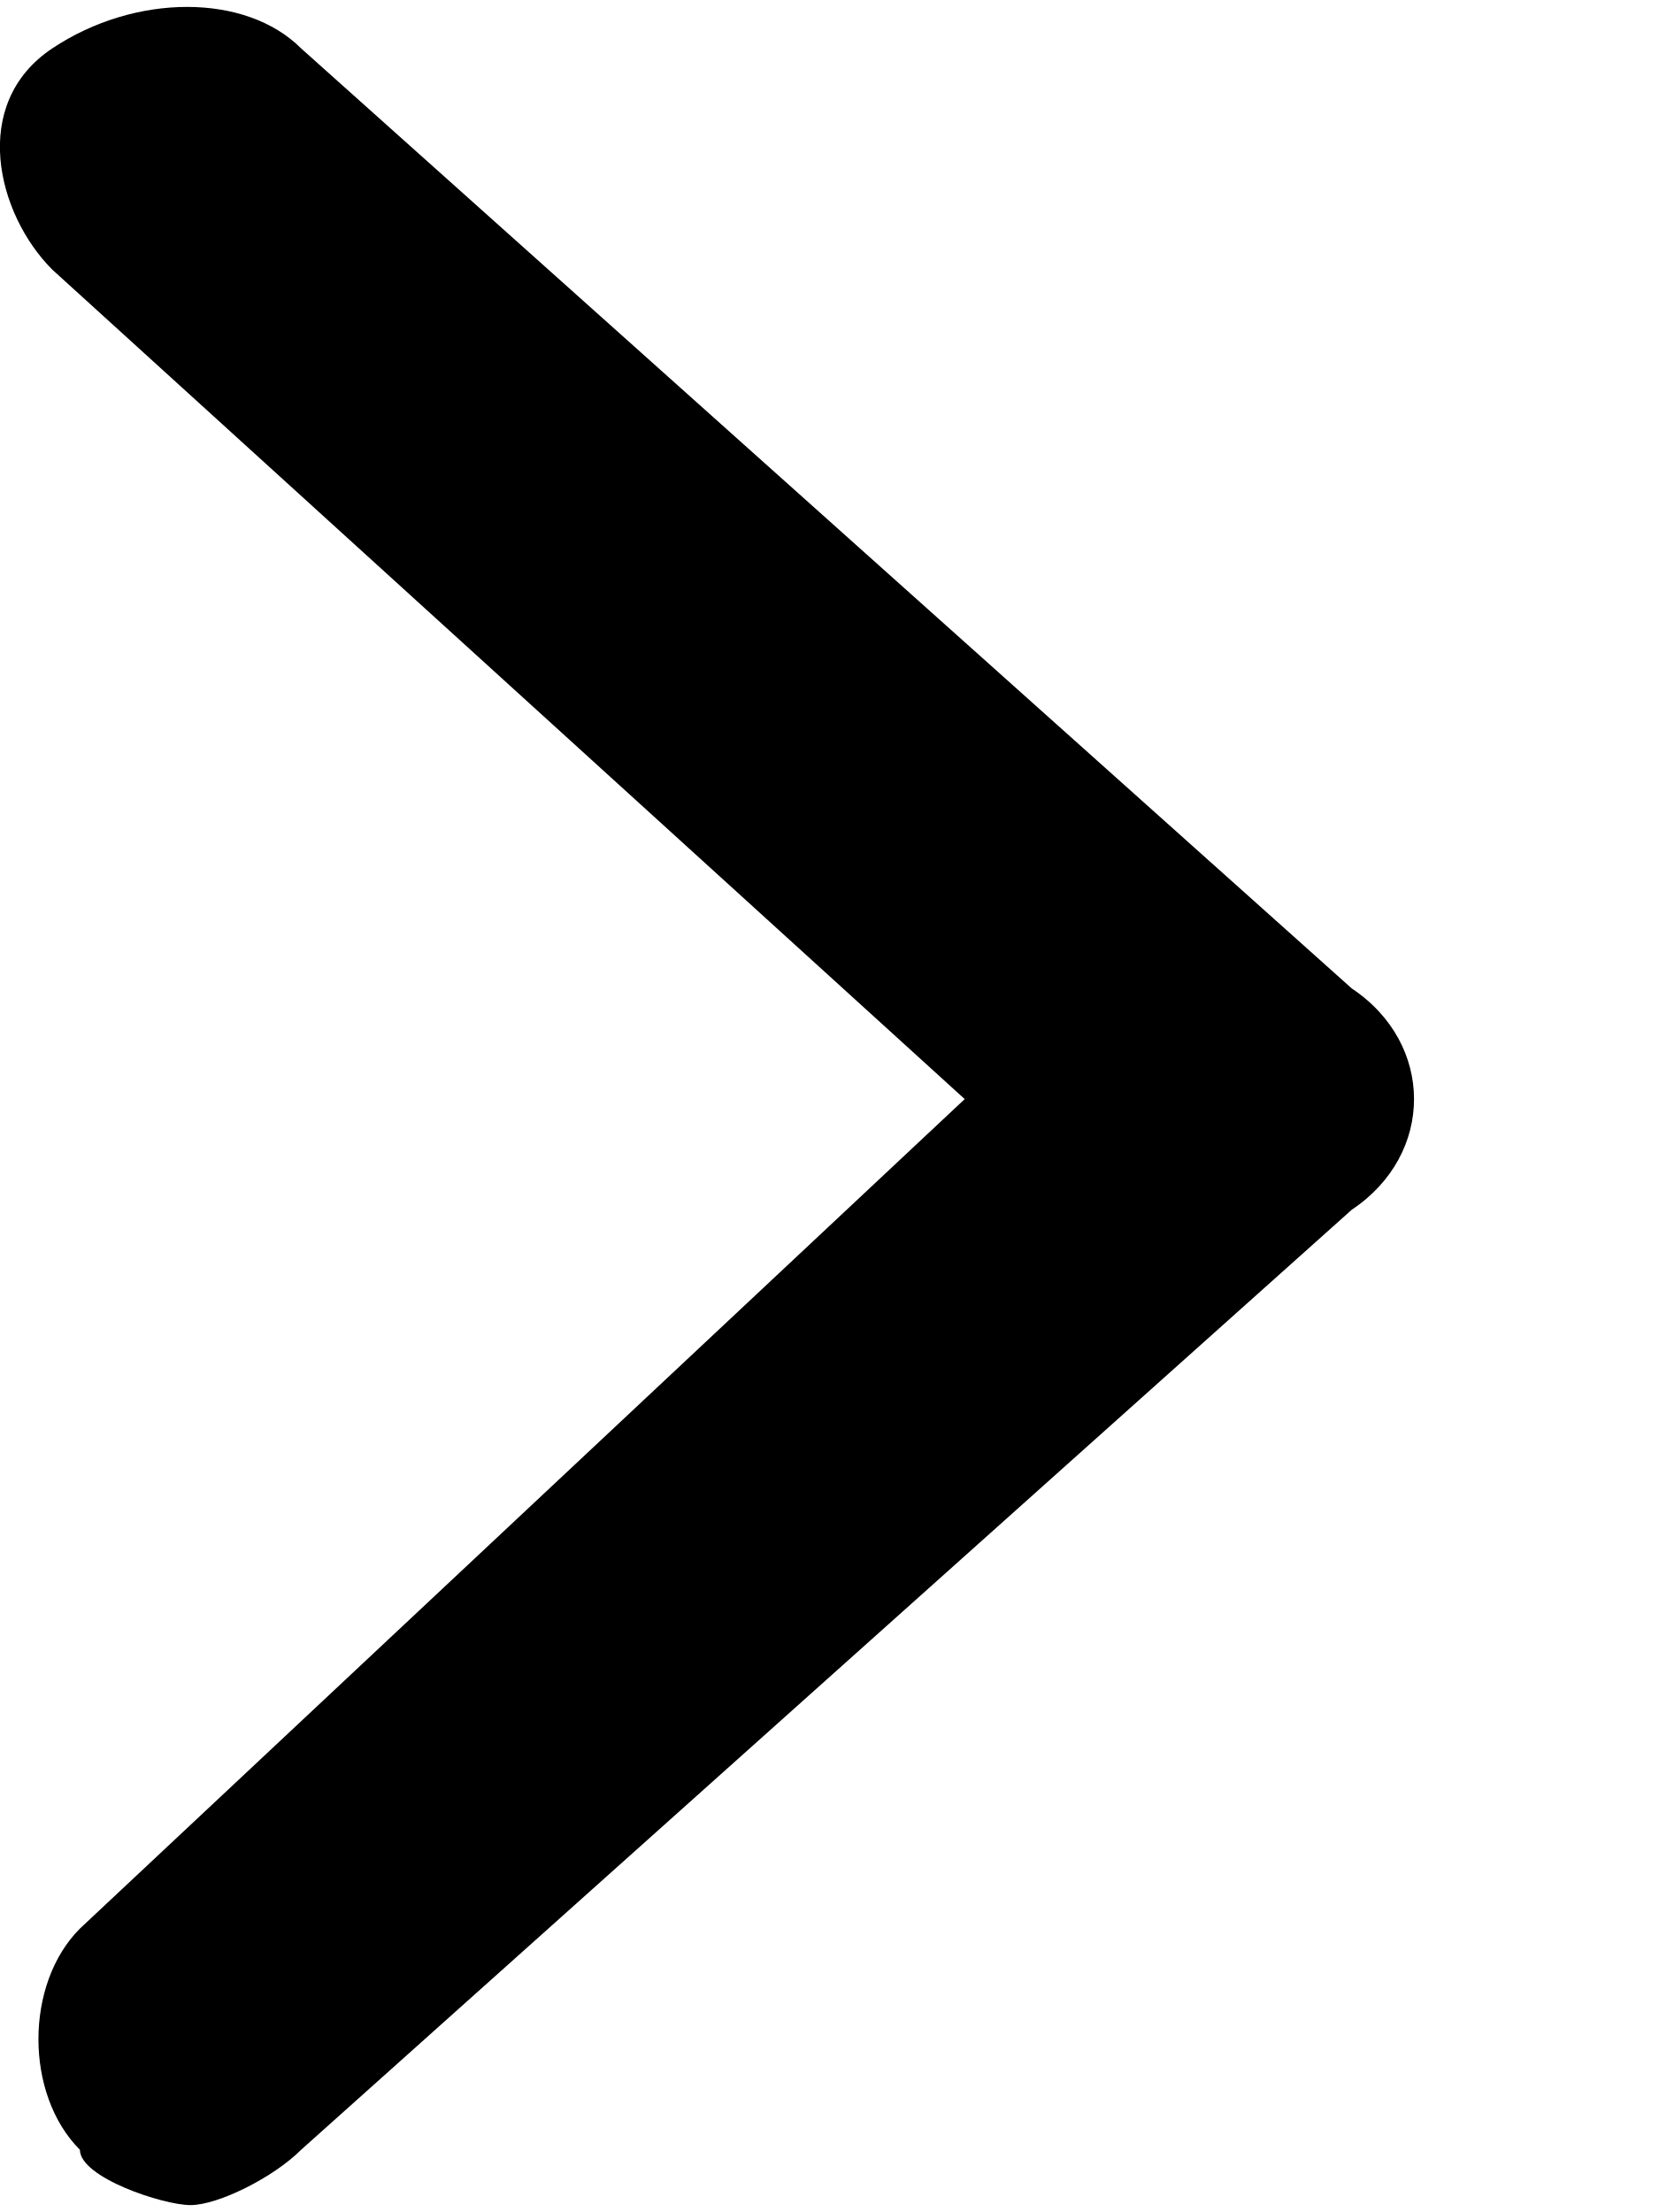
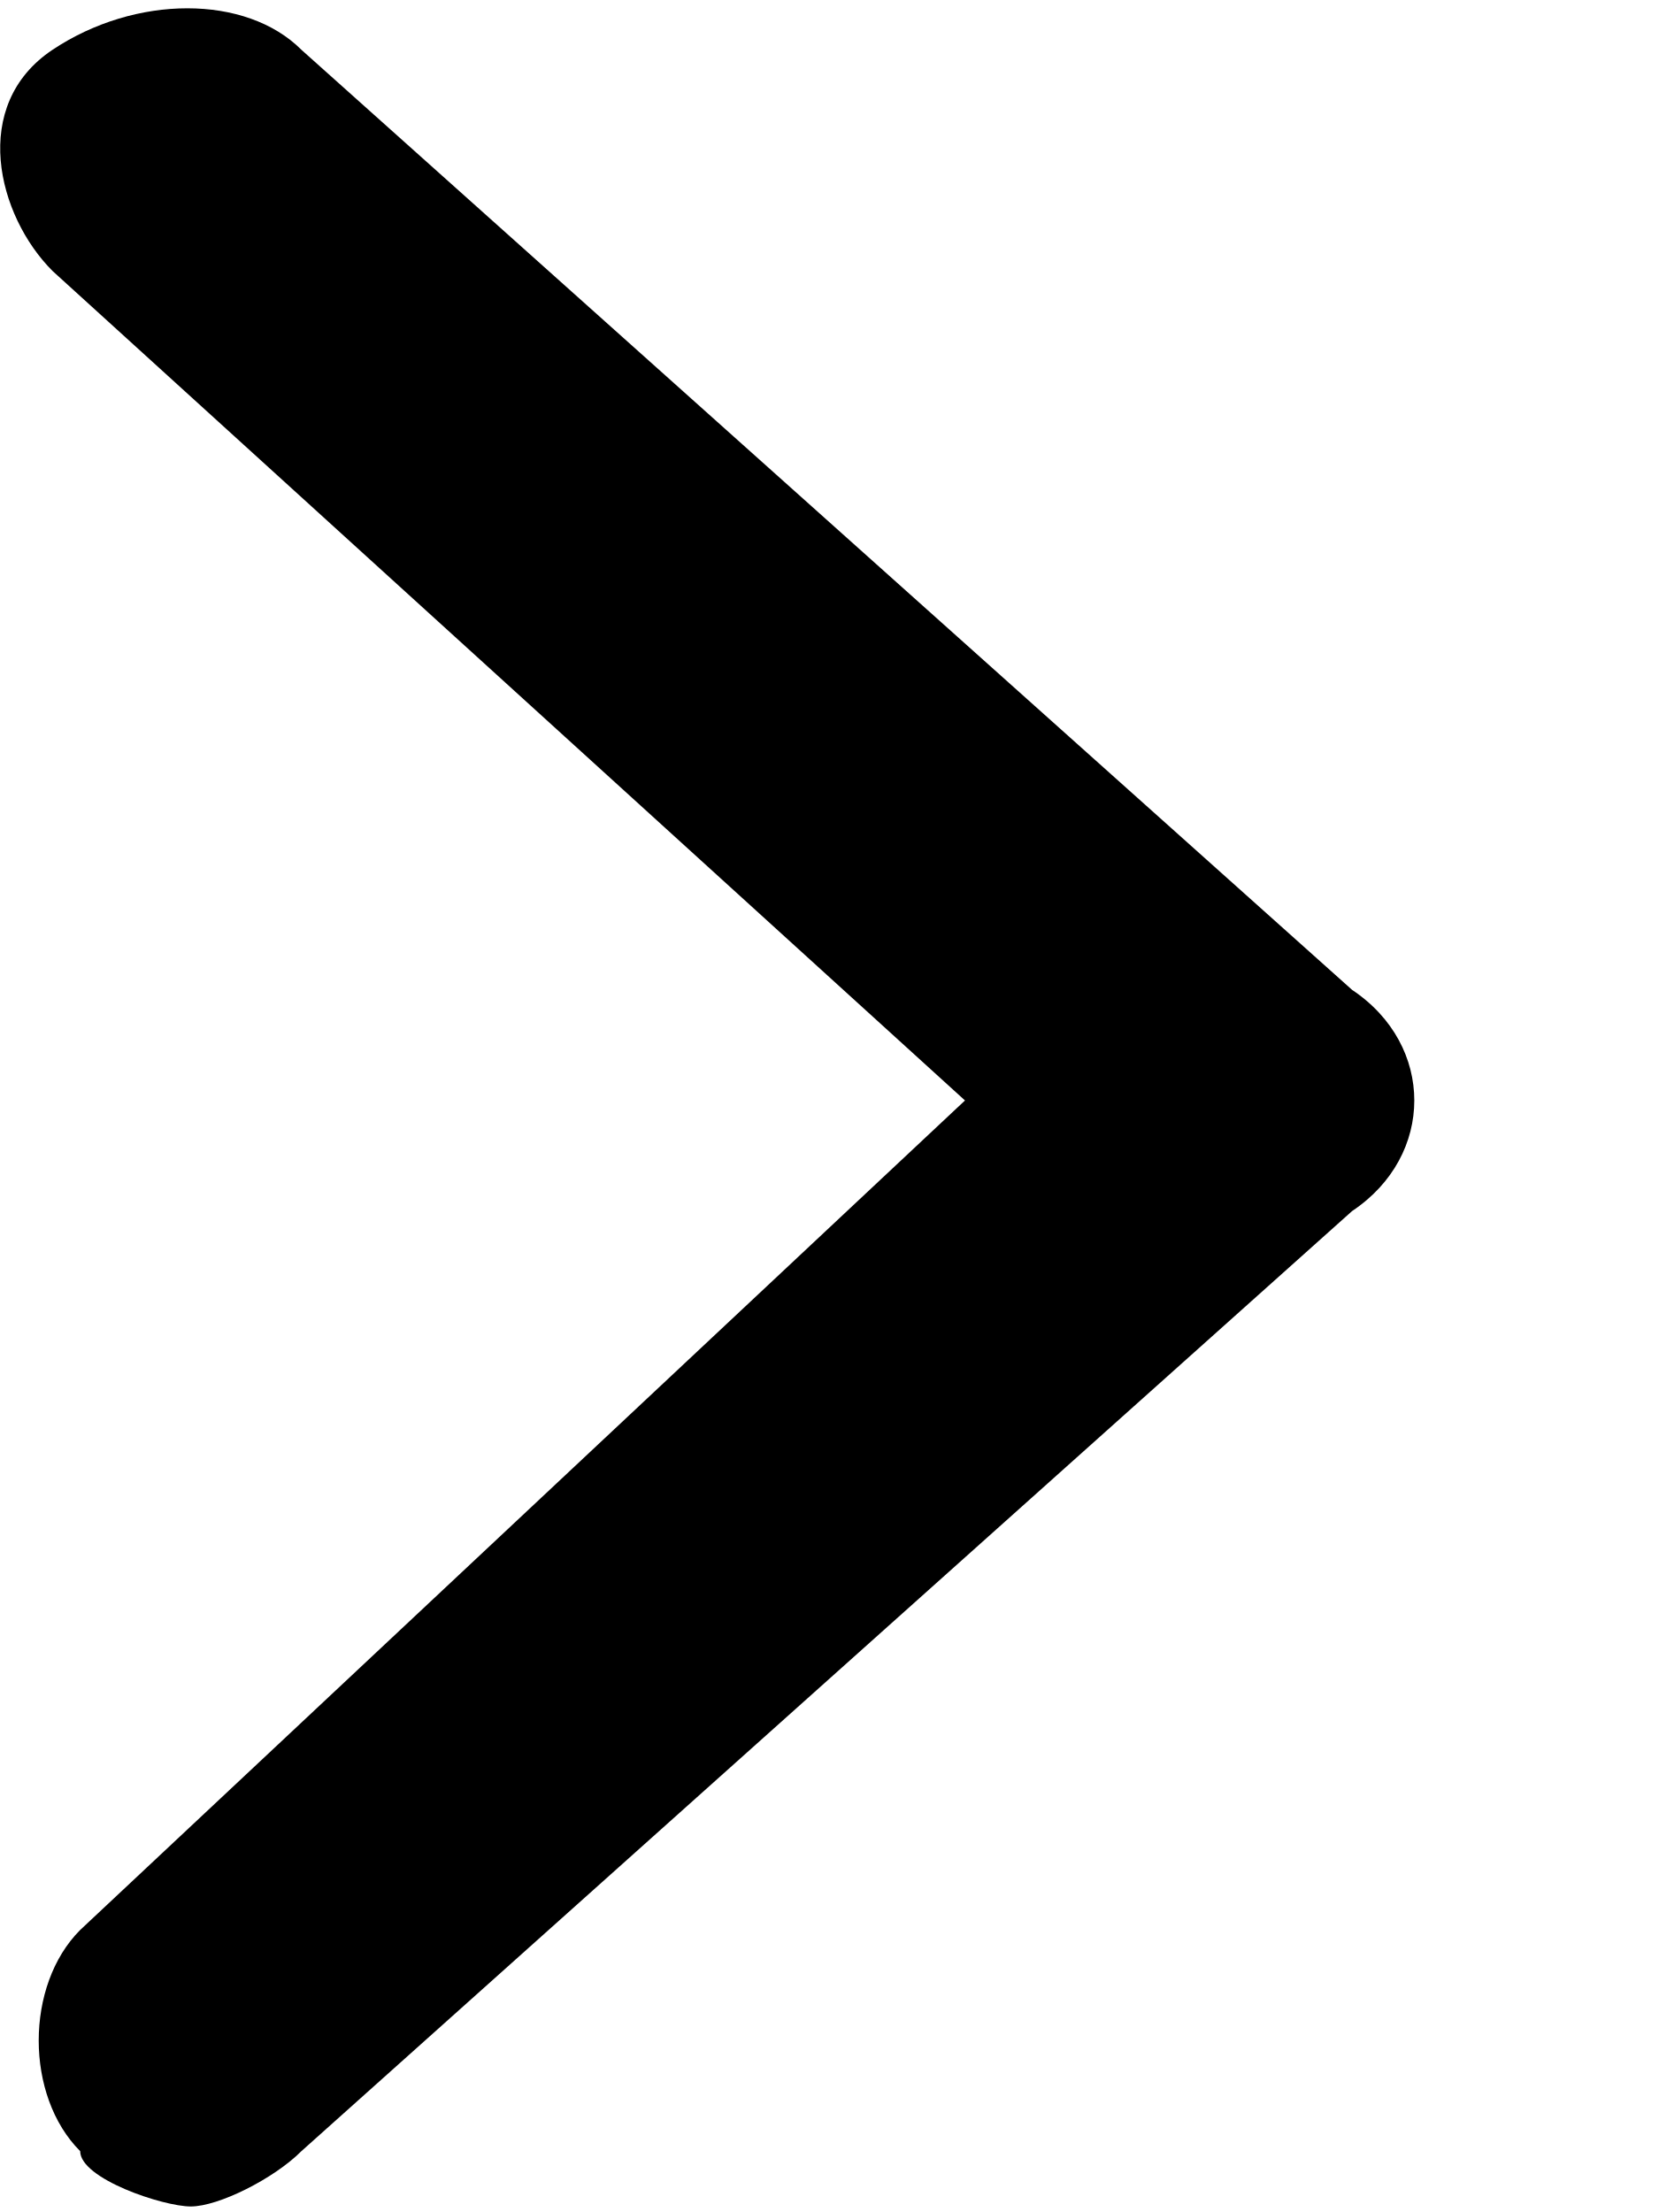
- <svg xmlns="http://www.w3.org/2000/svg" width="6" height="8" viewBox="0 0 6 8" fill="none">
-   <path d="M4.889 3.575L1.089 0.175C0.889 -0.025 0.489 -0.025 0.189 0.175C-0.111 0.375 -0.011 0.775 0.189 0.975L3.489 3.975L0.289 6.975C0.089 7.175 0.089 7.575 0.289 7.775C0.289 7.875 0.589 7.975 0.689 7.975C0.789 7.975 0.989 7.875 1.089 7.775L4.889 4.375C5.189 4.175 5.189 3.775 4.889 3.575Z" fill="black" />
+ <svg xmlns="http://www.w3.org/2000/svg" width="6" height="8" fill="none">
+   <path d="M4.89 3.58 1.09.18c-.2-.2-.6-.2-.9 0-.3.2-.2.6 0 .8l3.3 3-3.2 3c-.2.2-.2.6 0 .8 0 .1.3.2.4.2.1 0 .3-.1.4-.2l3.8-3.4c.3-.2.3-.6 0-.8Z" fill="#000" />
</svg>
